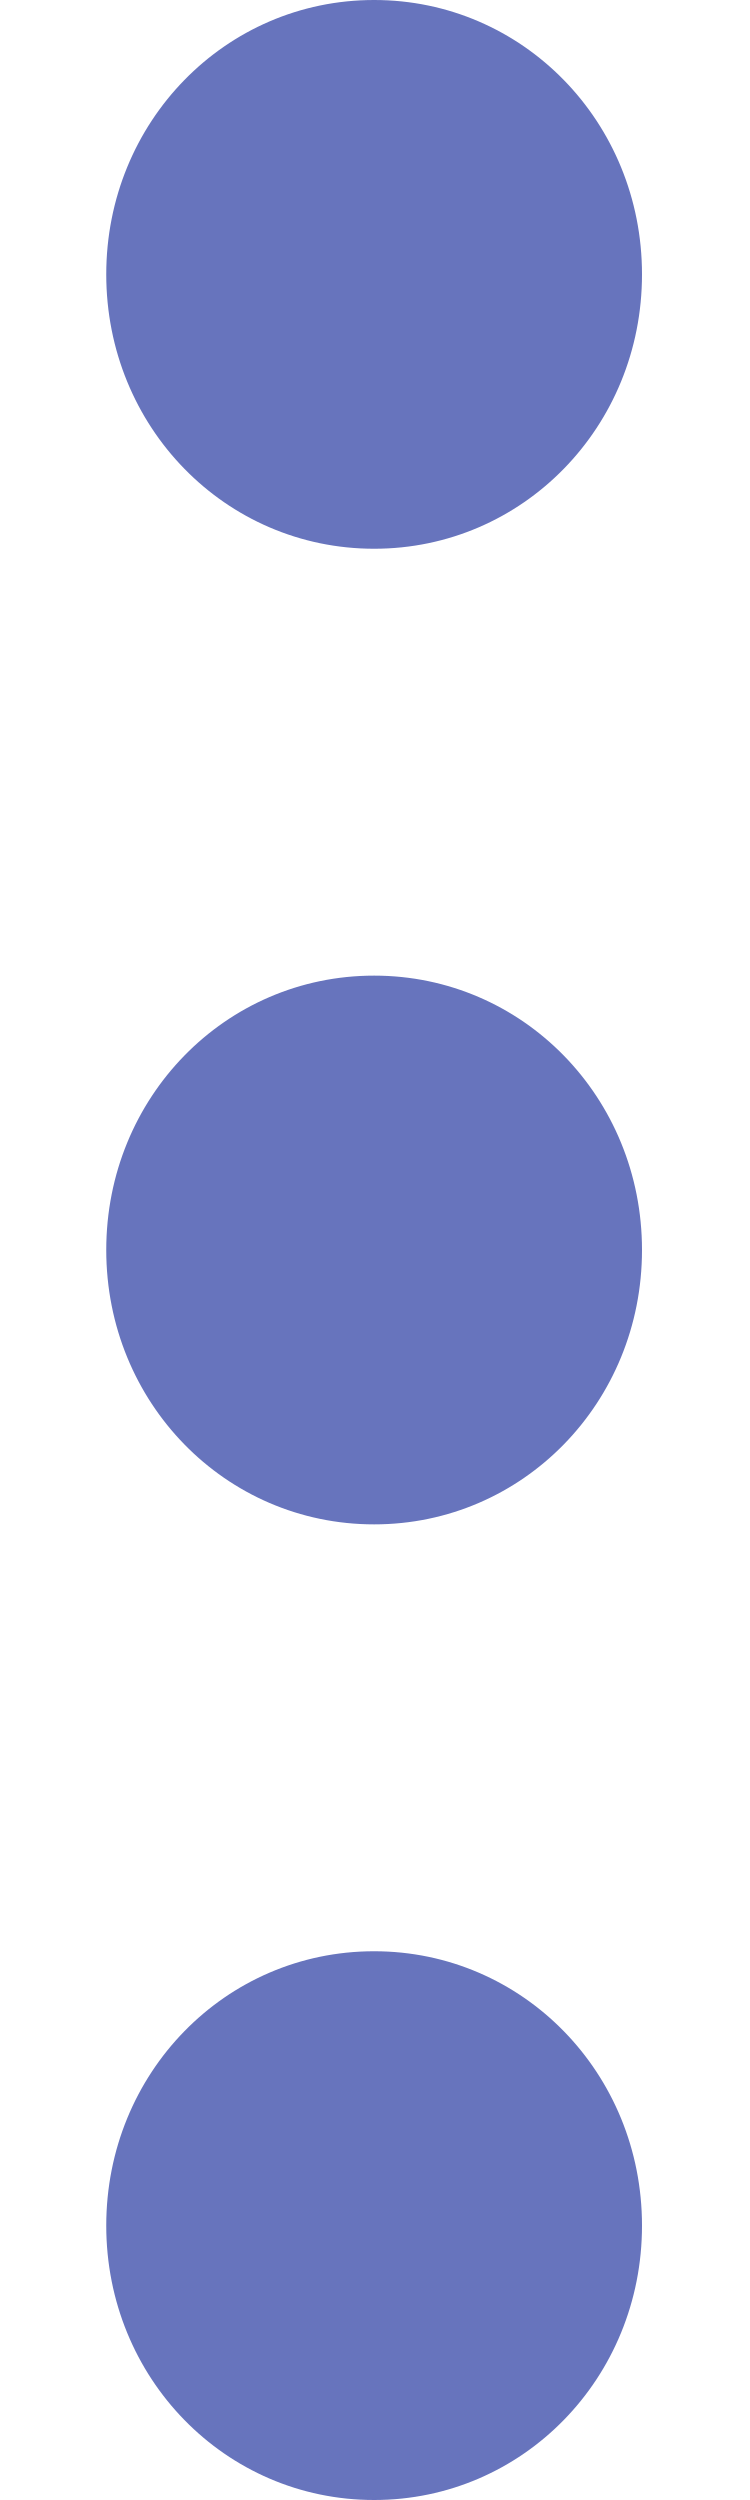
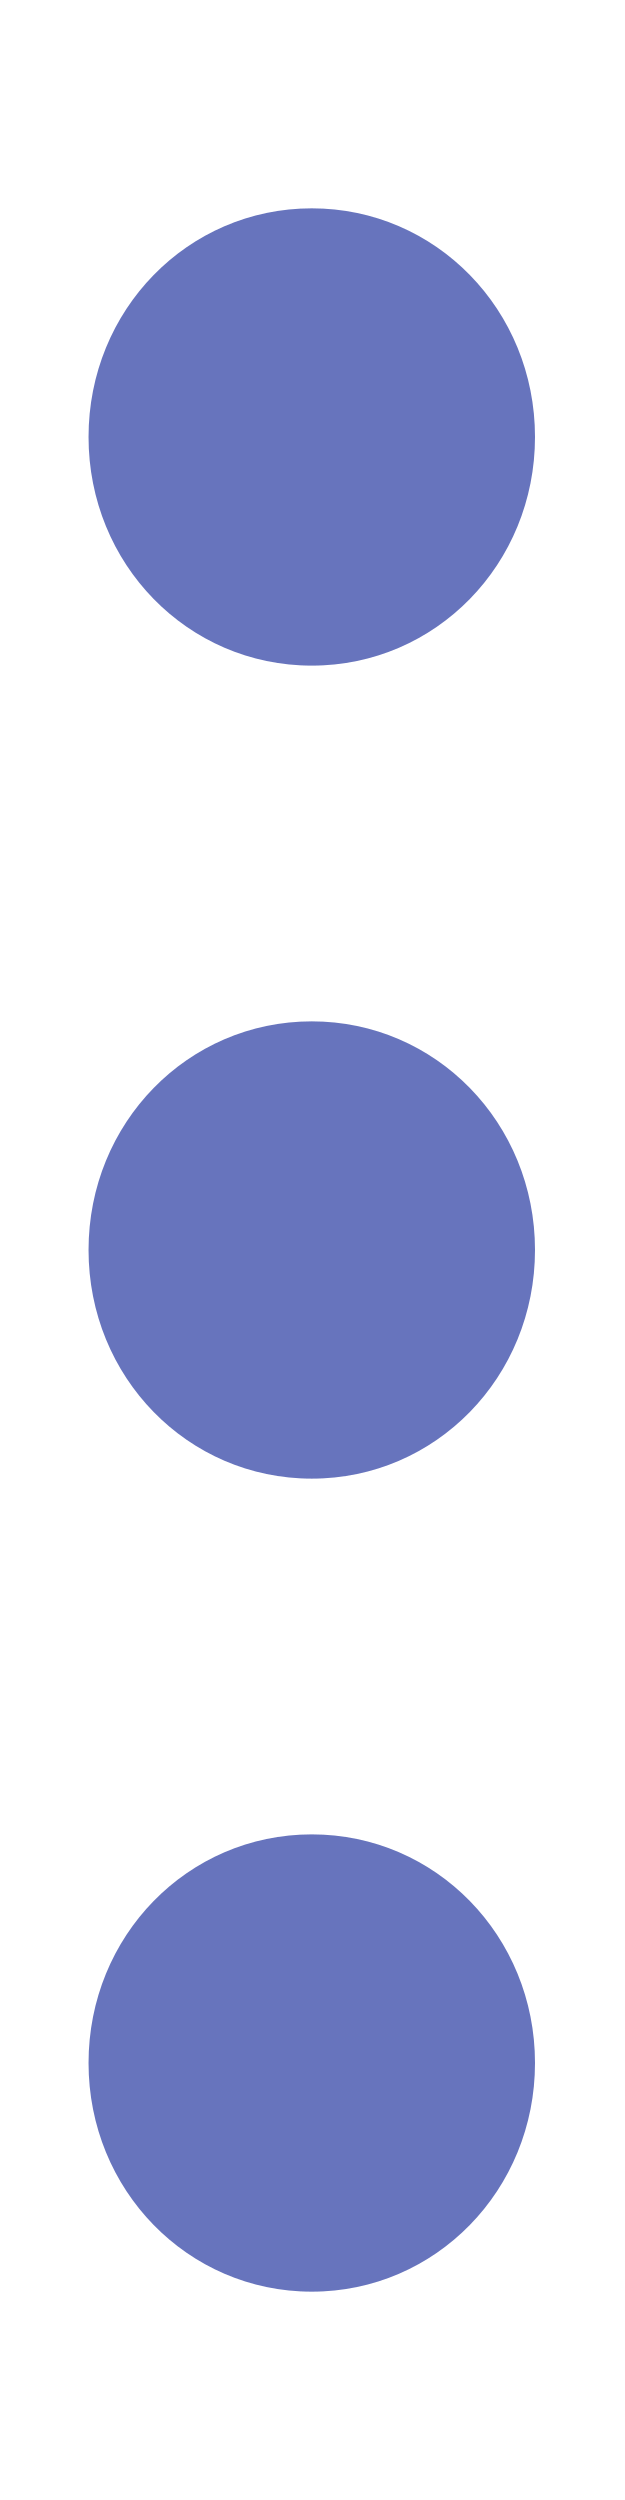
- <svg xmlns="http://www.w3.org/2000/svg" width="6" height="20" viewBox="0 0 6 20" fill="none">
+ <svg xmlns="http://www.w3.org/2000/svg" width="5" height="20" viewBox="0 0 6 20" fill="none">
  <path d="M2.993 12.195C4.183 12.195 5.136 11.22 5.136 10C5.136 8.78 4.183 7.805 2.993 7.805C1.802 7.805 0.85 8.78 0.85 10C0.85 11.22 1.802 12.195 2.993 12.195ZM0.85 17.805C0.85 16.585 1.802 15.61 2.993 15.61C4.183 15.61 5.136 16.585 5.136 17.805C5.136 19.024 4.183 20 2.993 20C1.802 20 0.85 19.024 0.85 17.805ZM0.85 2.195C0.85 0.976 1.802 0 2.993 0C4.183 0 5.136 0.976 5.136 2.195C5.136 3.415 4.183 4.39 2.993 4.39C1.802 4.39 0.85 3.415 0.85 2.195Z" fill="#6774BD" />
</svg>
